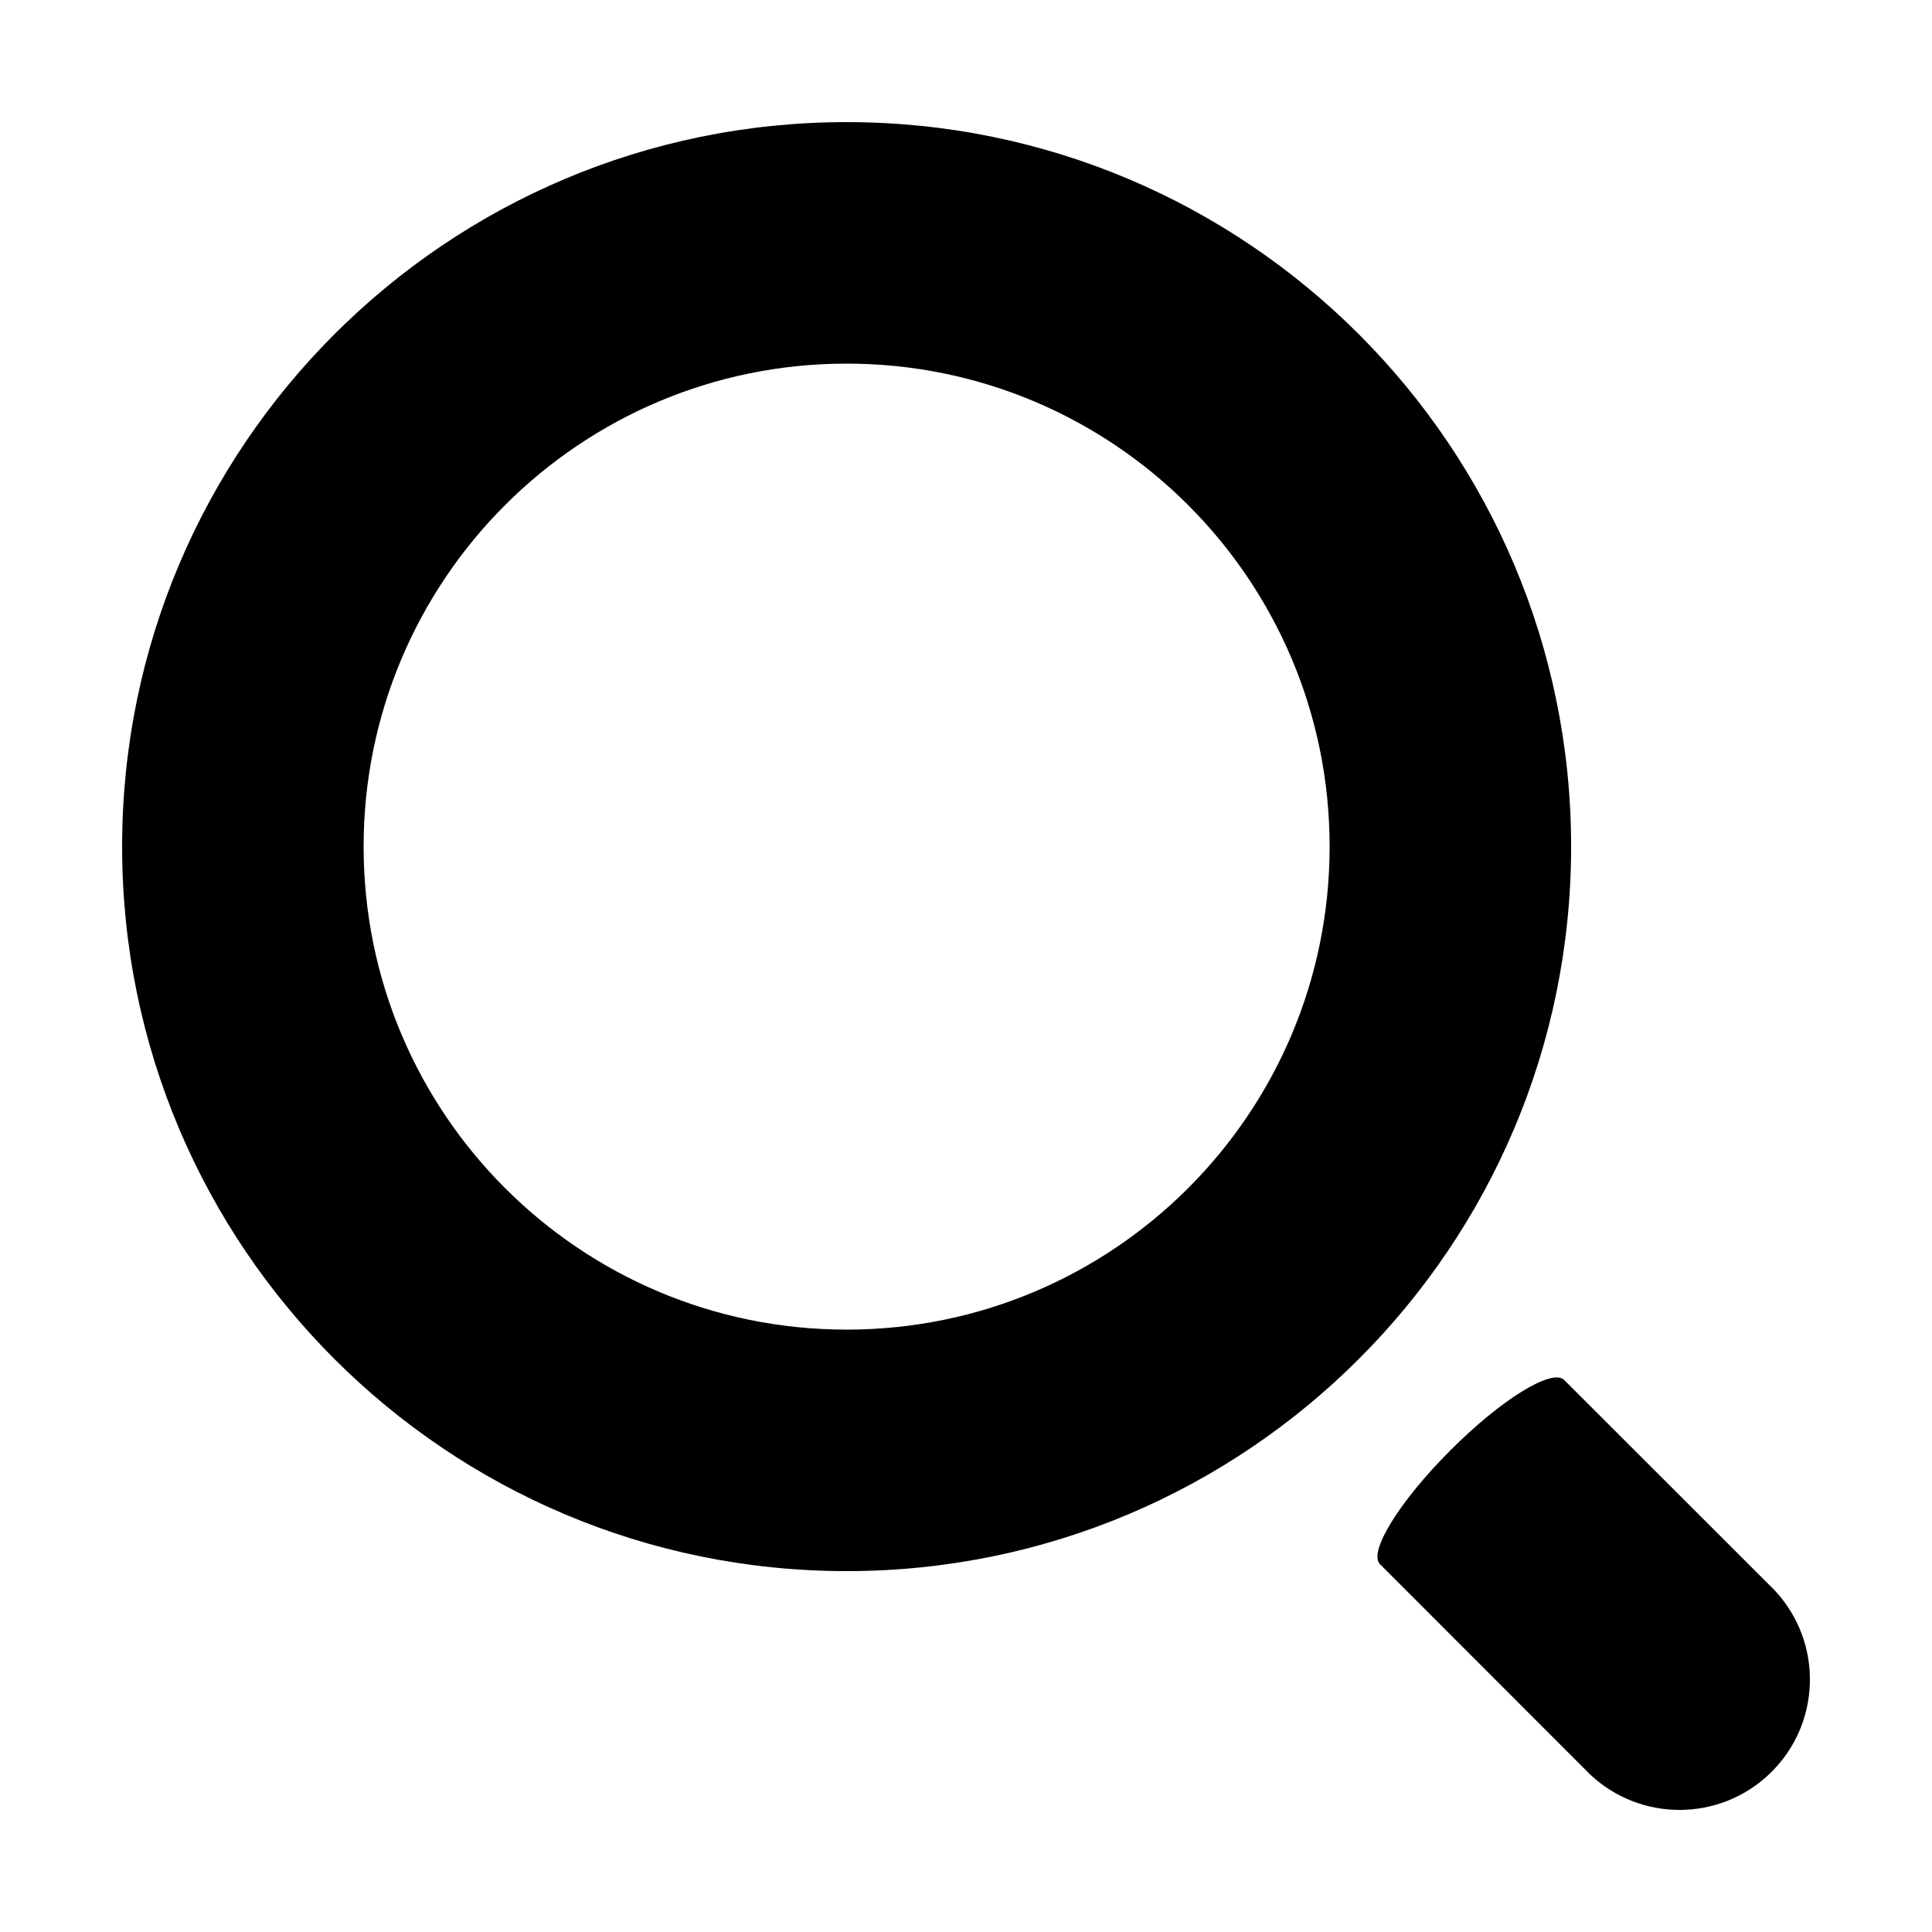
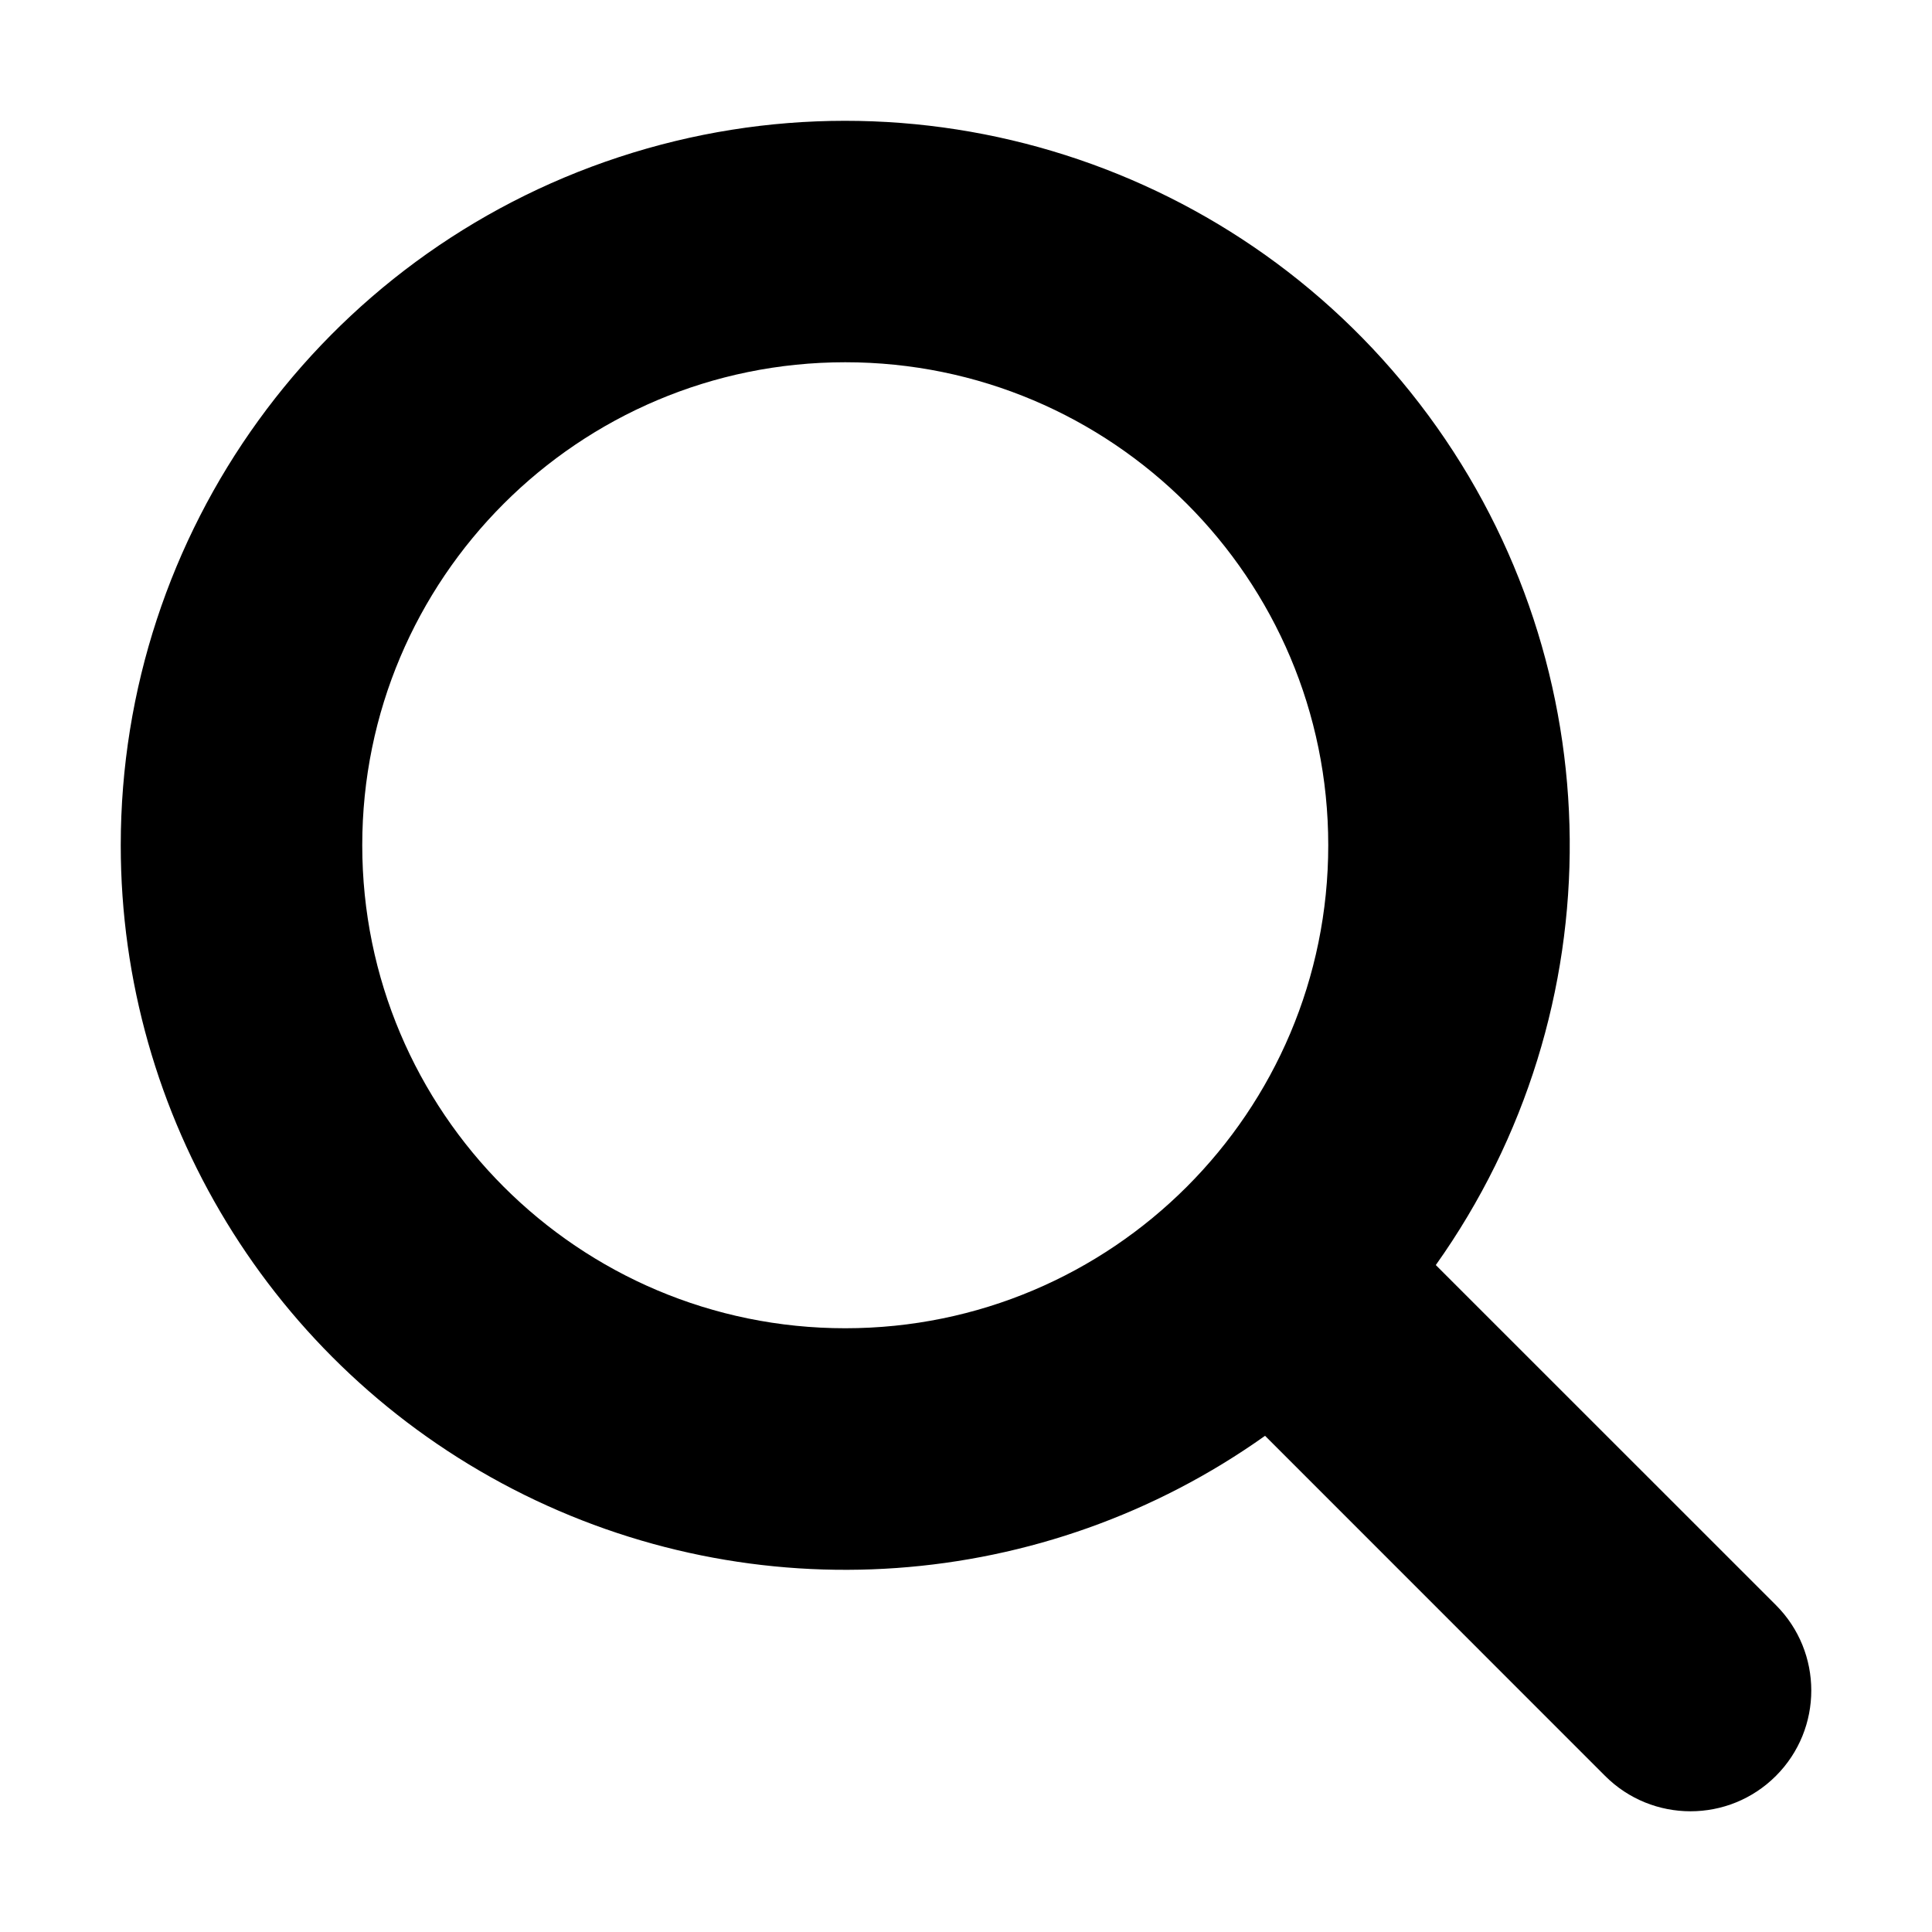
<svg xmlns="http://www.w3.org/2000/svg" viewBox="0 0 24 24">
-   <path d="M10.517 1.517a9 9 0 1 0 9 9 9 9 0 0 0-9-9zm0 15a6 6 0 1 1 6-6 6 6 0 0 1-6 6zm11.457 5.526a1.62 1.62 0 0 1-2.221 0l-2.61-2.612c-.15-.15.242-.782.874-1.414.63-.632 1.265-1.024 1.414-.874l2.612 2.61a1.62 1.62 0 0 1-.069 2.29z" />
+   <path d="M10.5 4.5a6 6 0 1 0 0 12 6 6 0 0 0 0-12zm-9 6a9 9 0 1 1 16.336 5.215l4.225 4.224a1.5 1.5 0 0 1-2.122 2.122l-4.224-4.225A9 9 0 0 1 1.5 10.5z" />
</svg>
